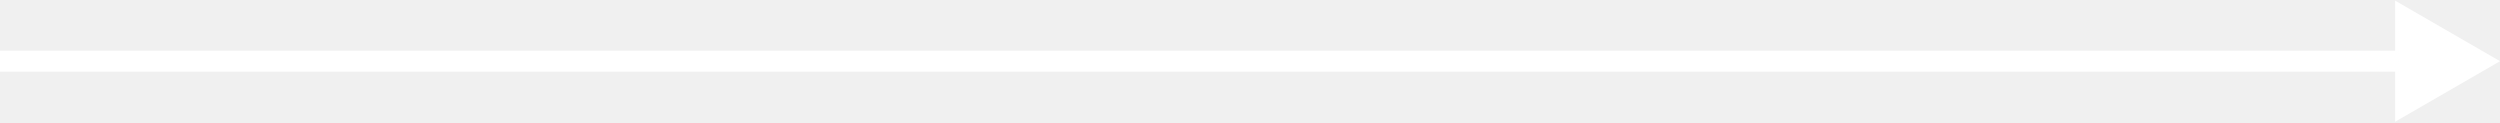
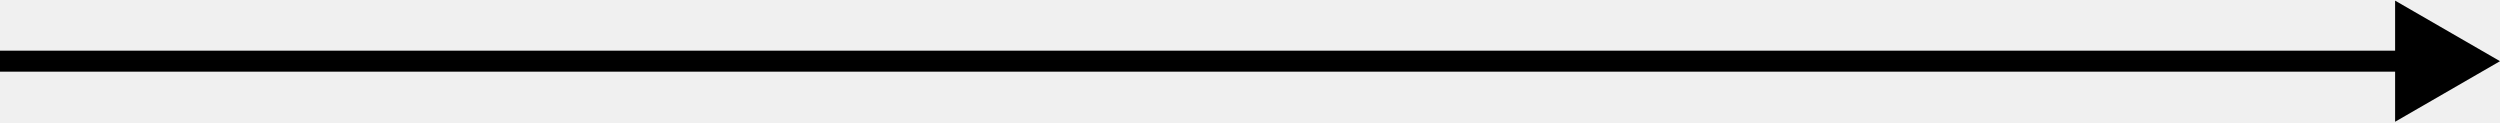
<svg xmlns="http://www.w3.org/2000/svg" width="143" height="7" viewBox="0 0 143 7" fill="none">
-   <path d="M143 3.5L137 0.036L137 6.964L143 3.5ZM5.24537e-08 4.1L137.6 4.1L137.6 2.9L-5.24537e-08 2.9L5.24537e-08 4.1Z" fill="white" />
+   <path d="M143 3.5L137 0.036L137 6.964L143 3.5ZM5.24537e-08 4.1L137.6 4.1L137.6 2.9L-5.24537e-08 2.9L5.24537e-08 4.1Z" fill="black" />
</svg>
